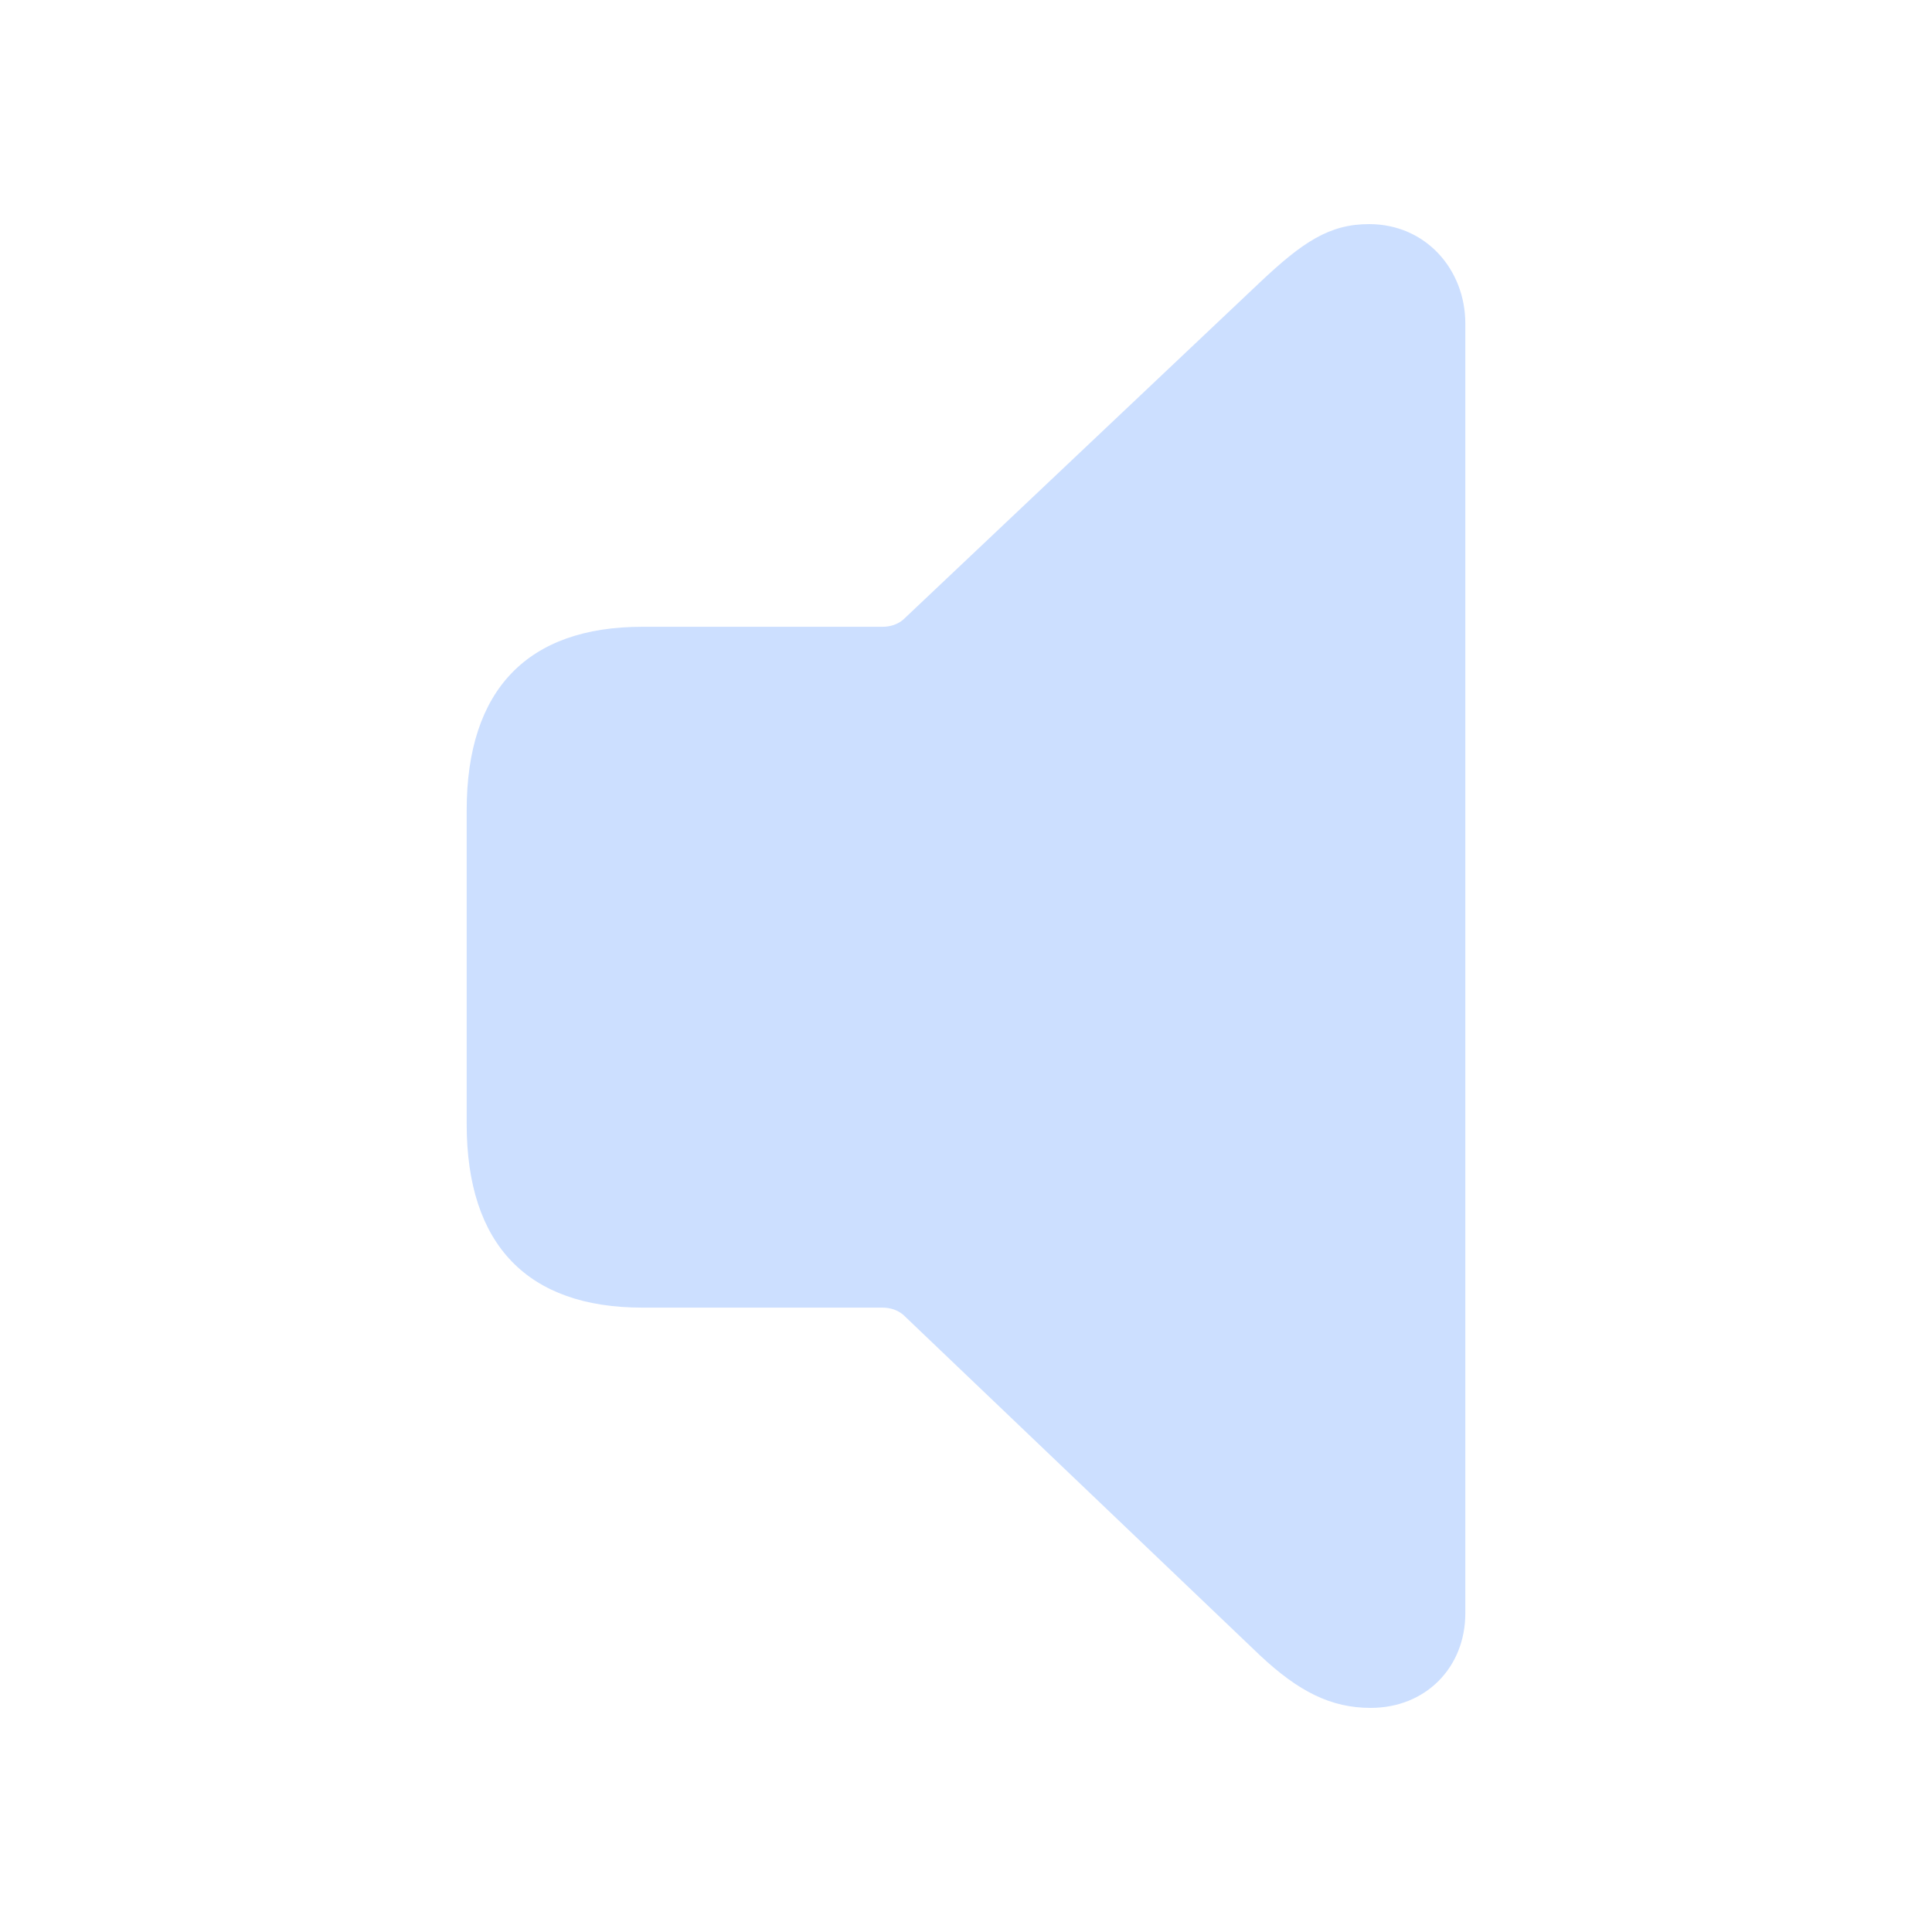
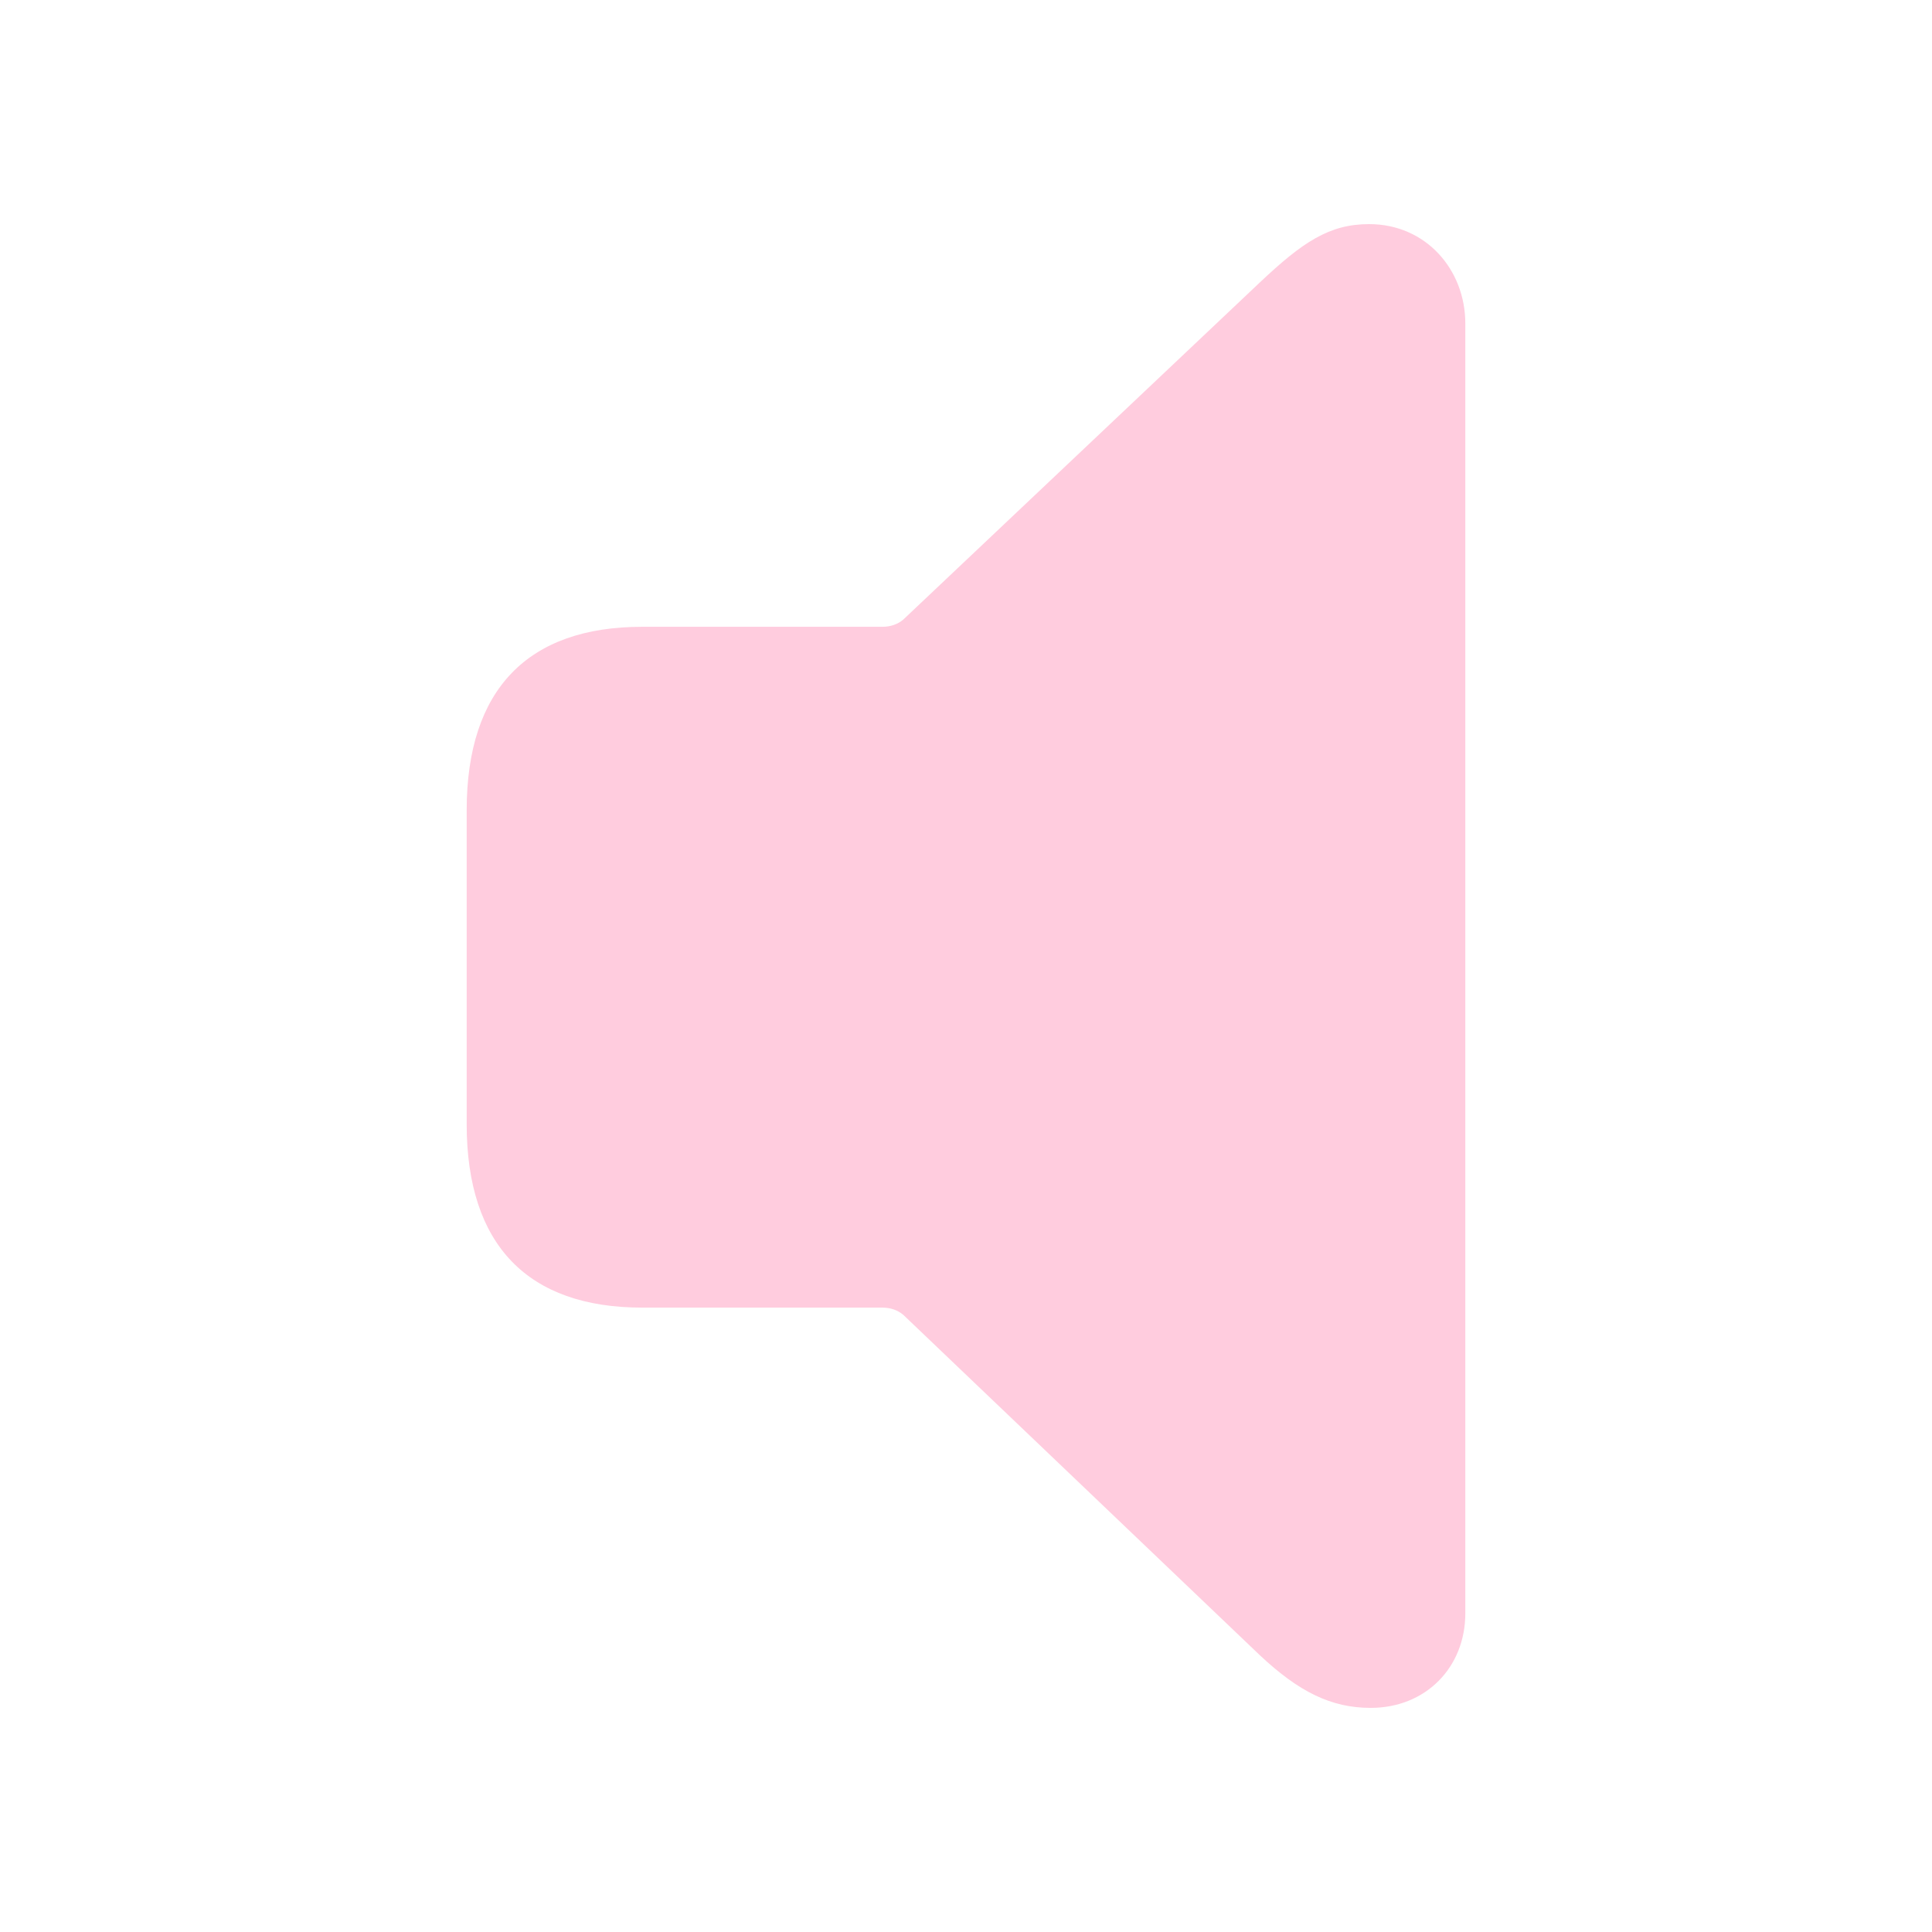
- <svg fill="#CCDFFF" width="120px" height="120px" viewBox="0 0 56 56">
+ <svg fill="#FFCCDE" width="120px" height="120px" viewBox="0 0 56 56">
  <path d="M 39.73 49.504 C 41.324 49.504 42.473 48.332 42.473 46.762 L 42.473 9.379 C 42.473 7.809 41.324 6.496 39.684 6.496 C 38.535 6.496 37.762 7.012 36.52 8.184 L 26.184 17.957 C 26.02 18.098 25.809 18.168 25.574 18.168 L 18.613 18.168 C 15.309 18.168 13.527 19.973 13.527 23.488 L 13.527 32.582 C 13.527 36.098 15.309 37.902 18.613 37.902 L 25.574 37.902 C 25.809 37.902 26.02 37.973 26.184 38.113 L 36.52 47.98 C 37.645 49.035 38.582 49.504 39.73 49.504 Z" />
</svg>
